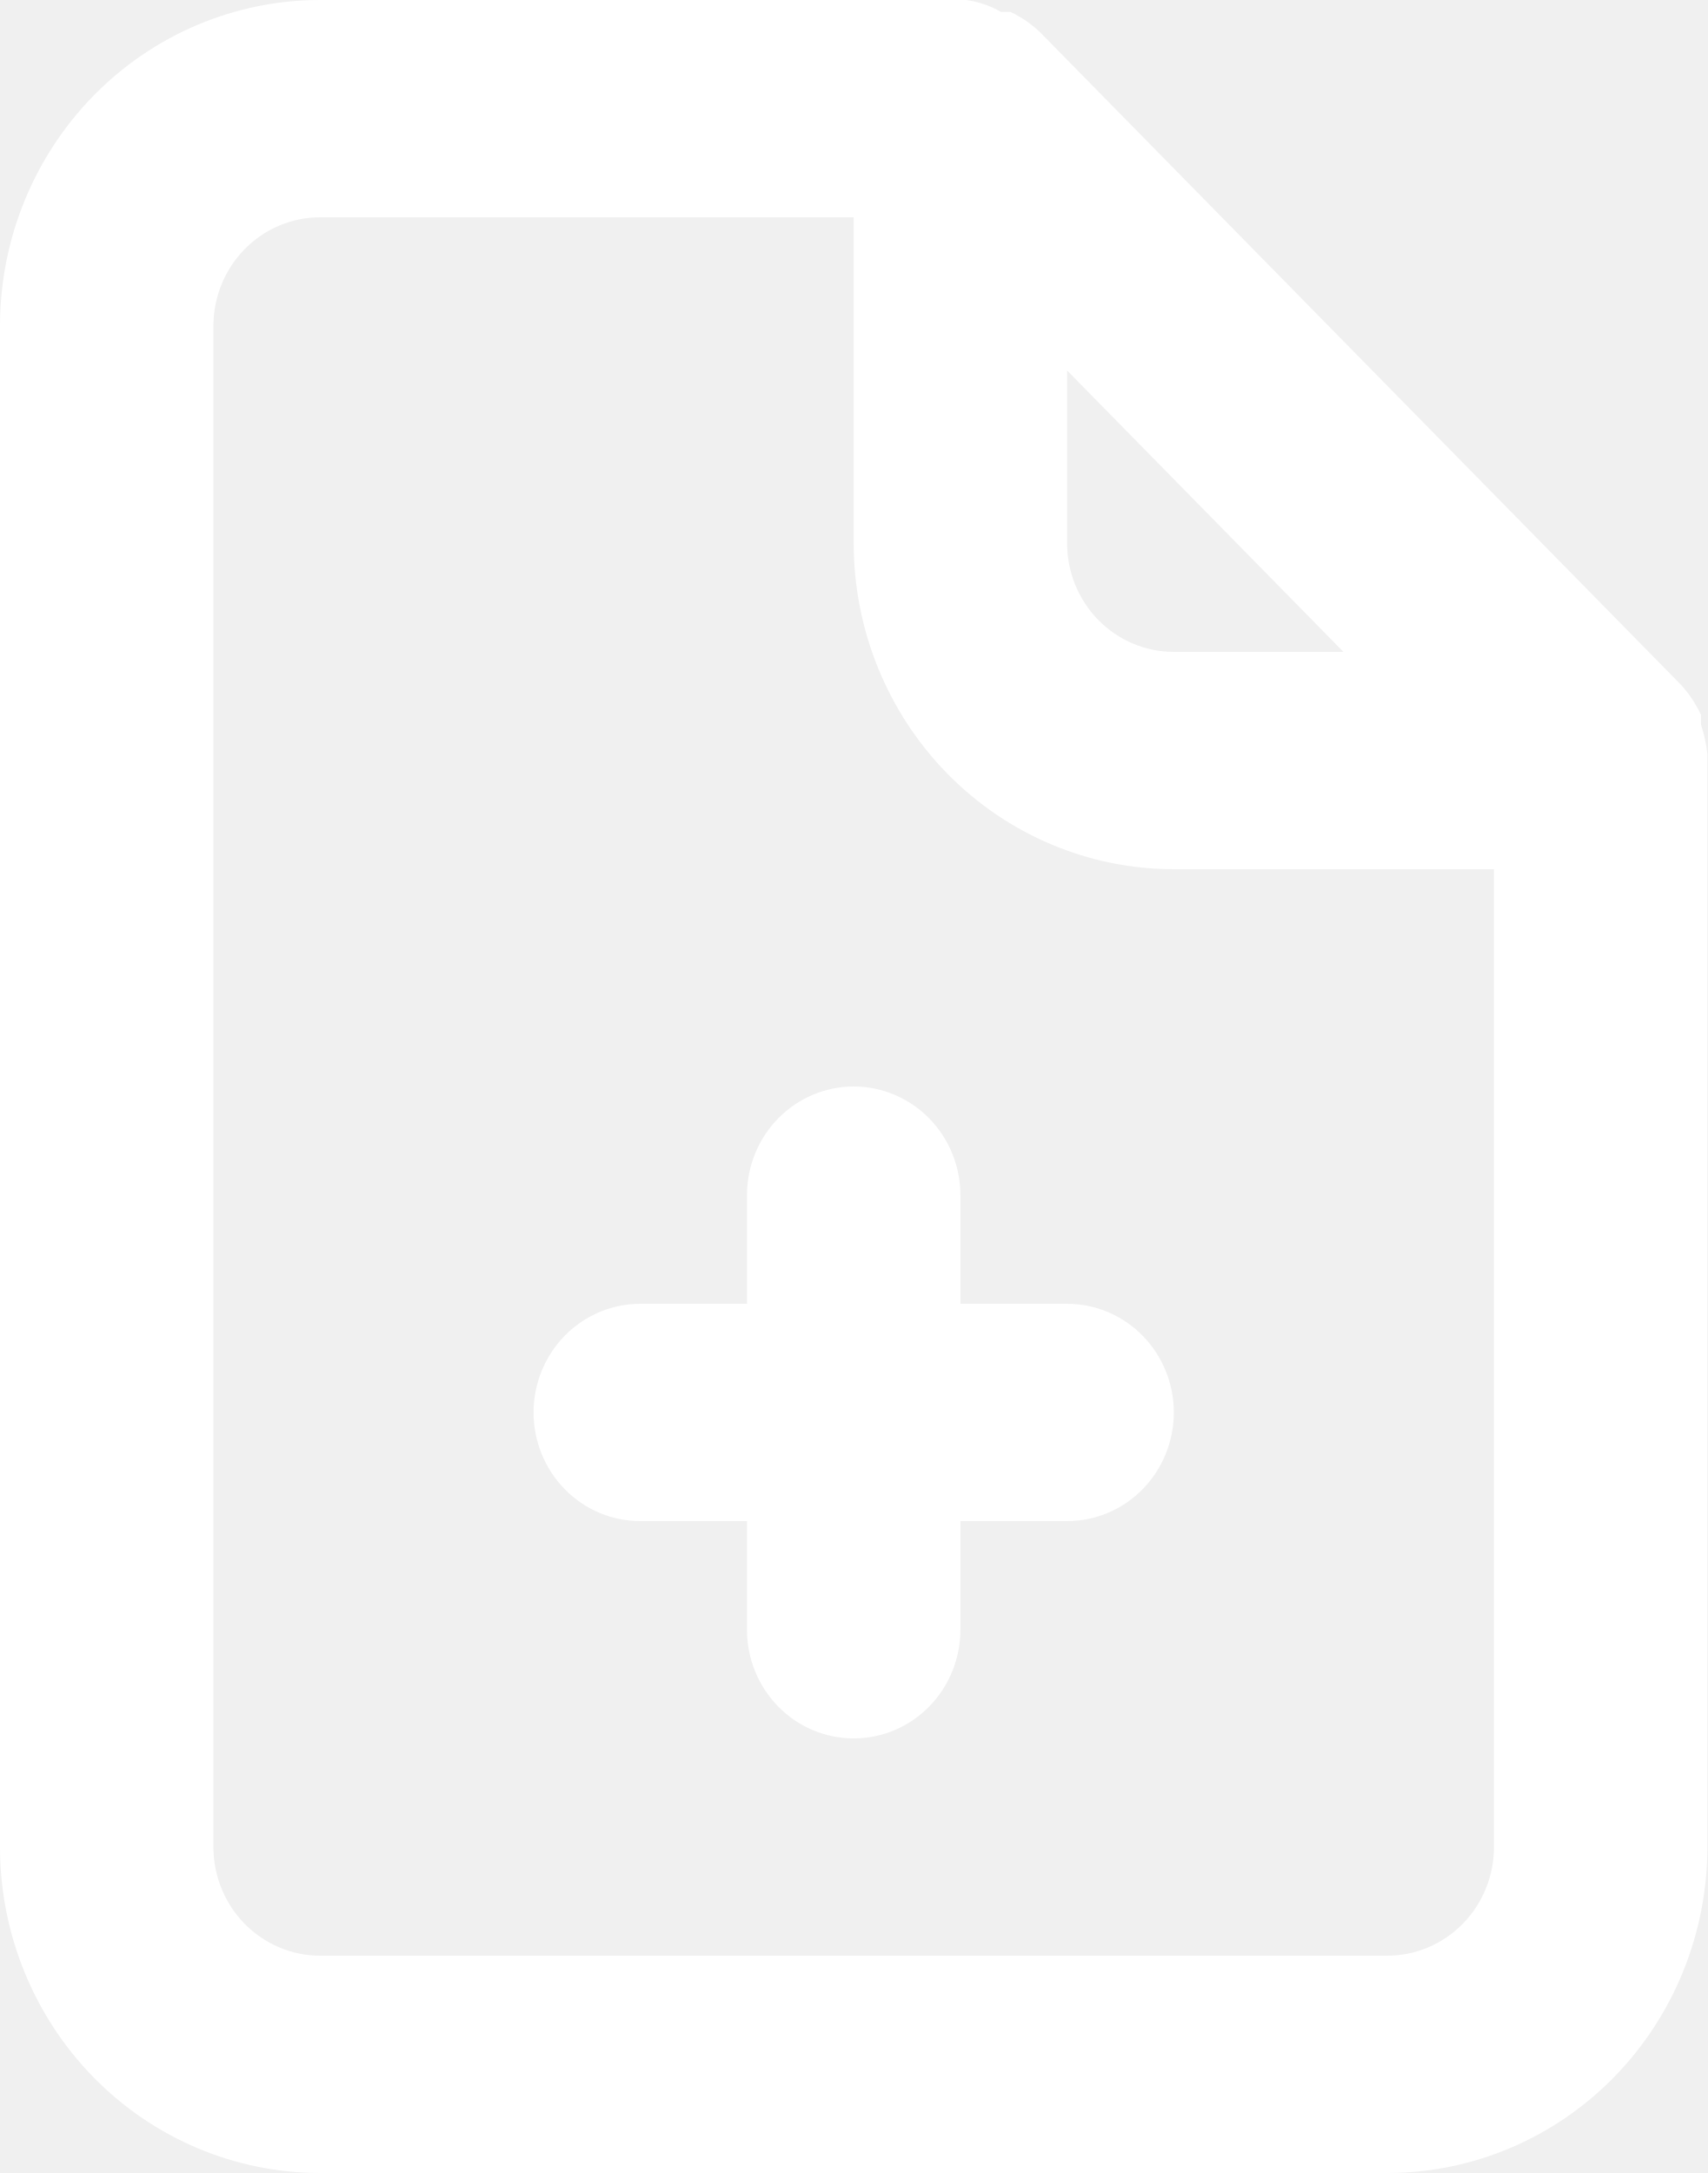
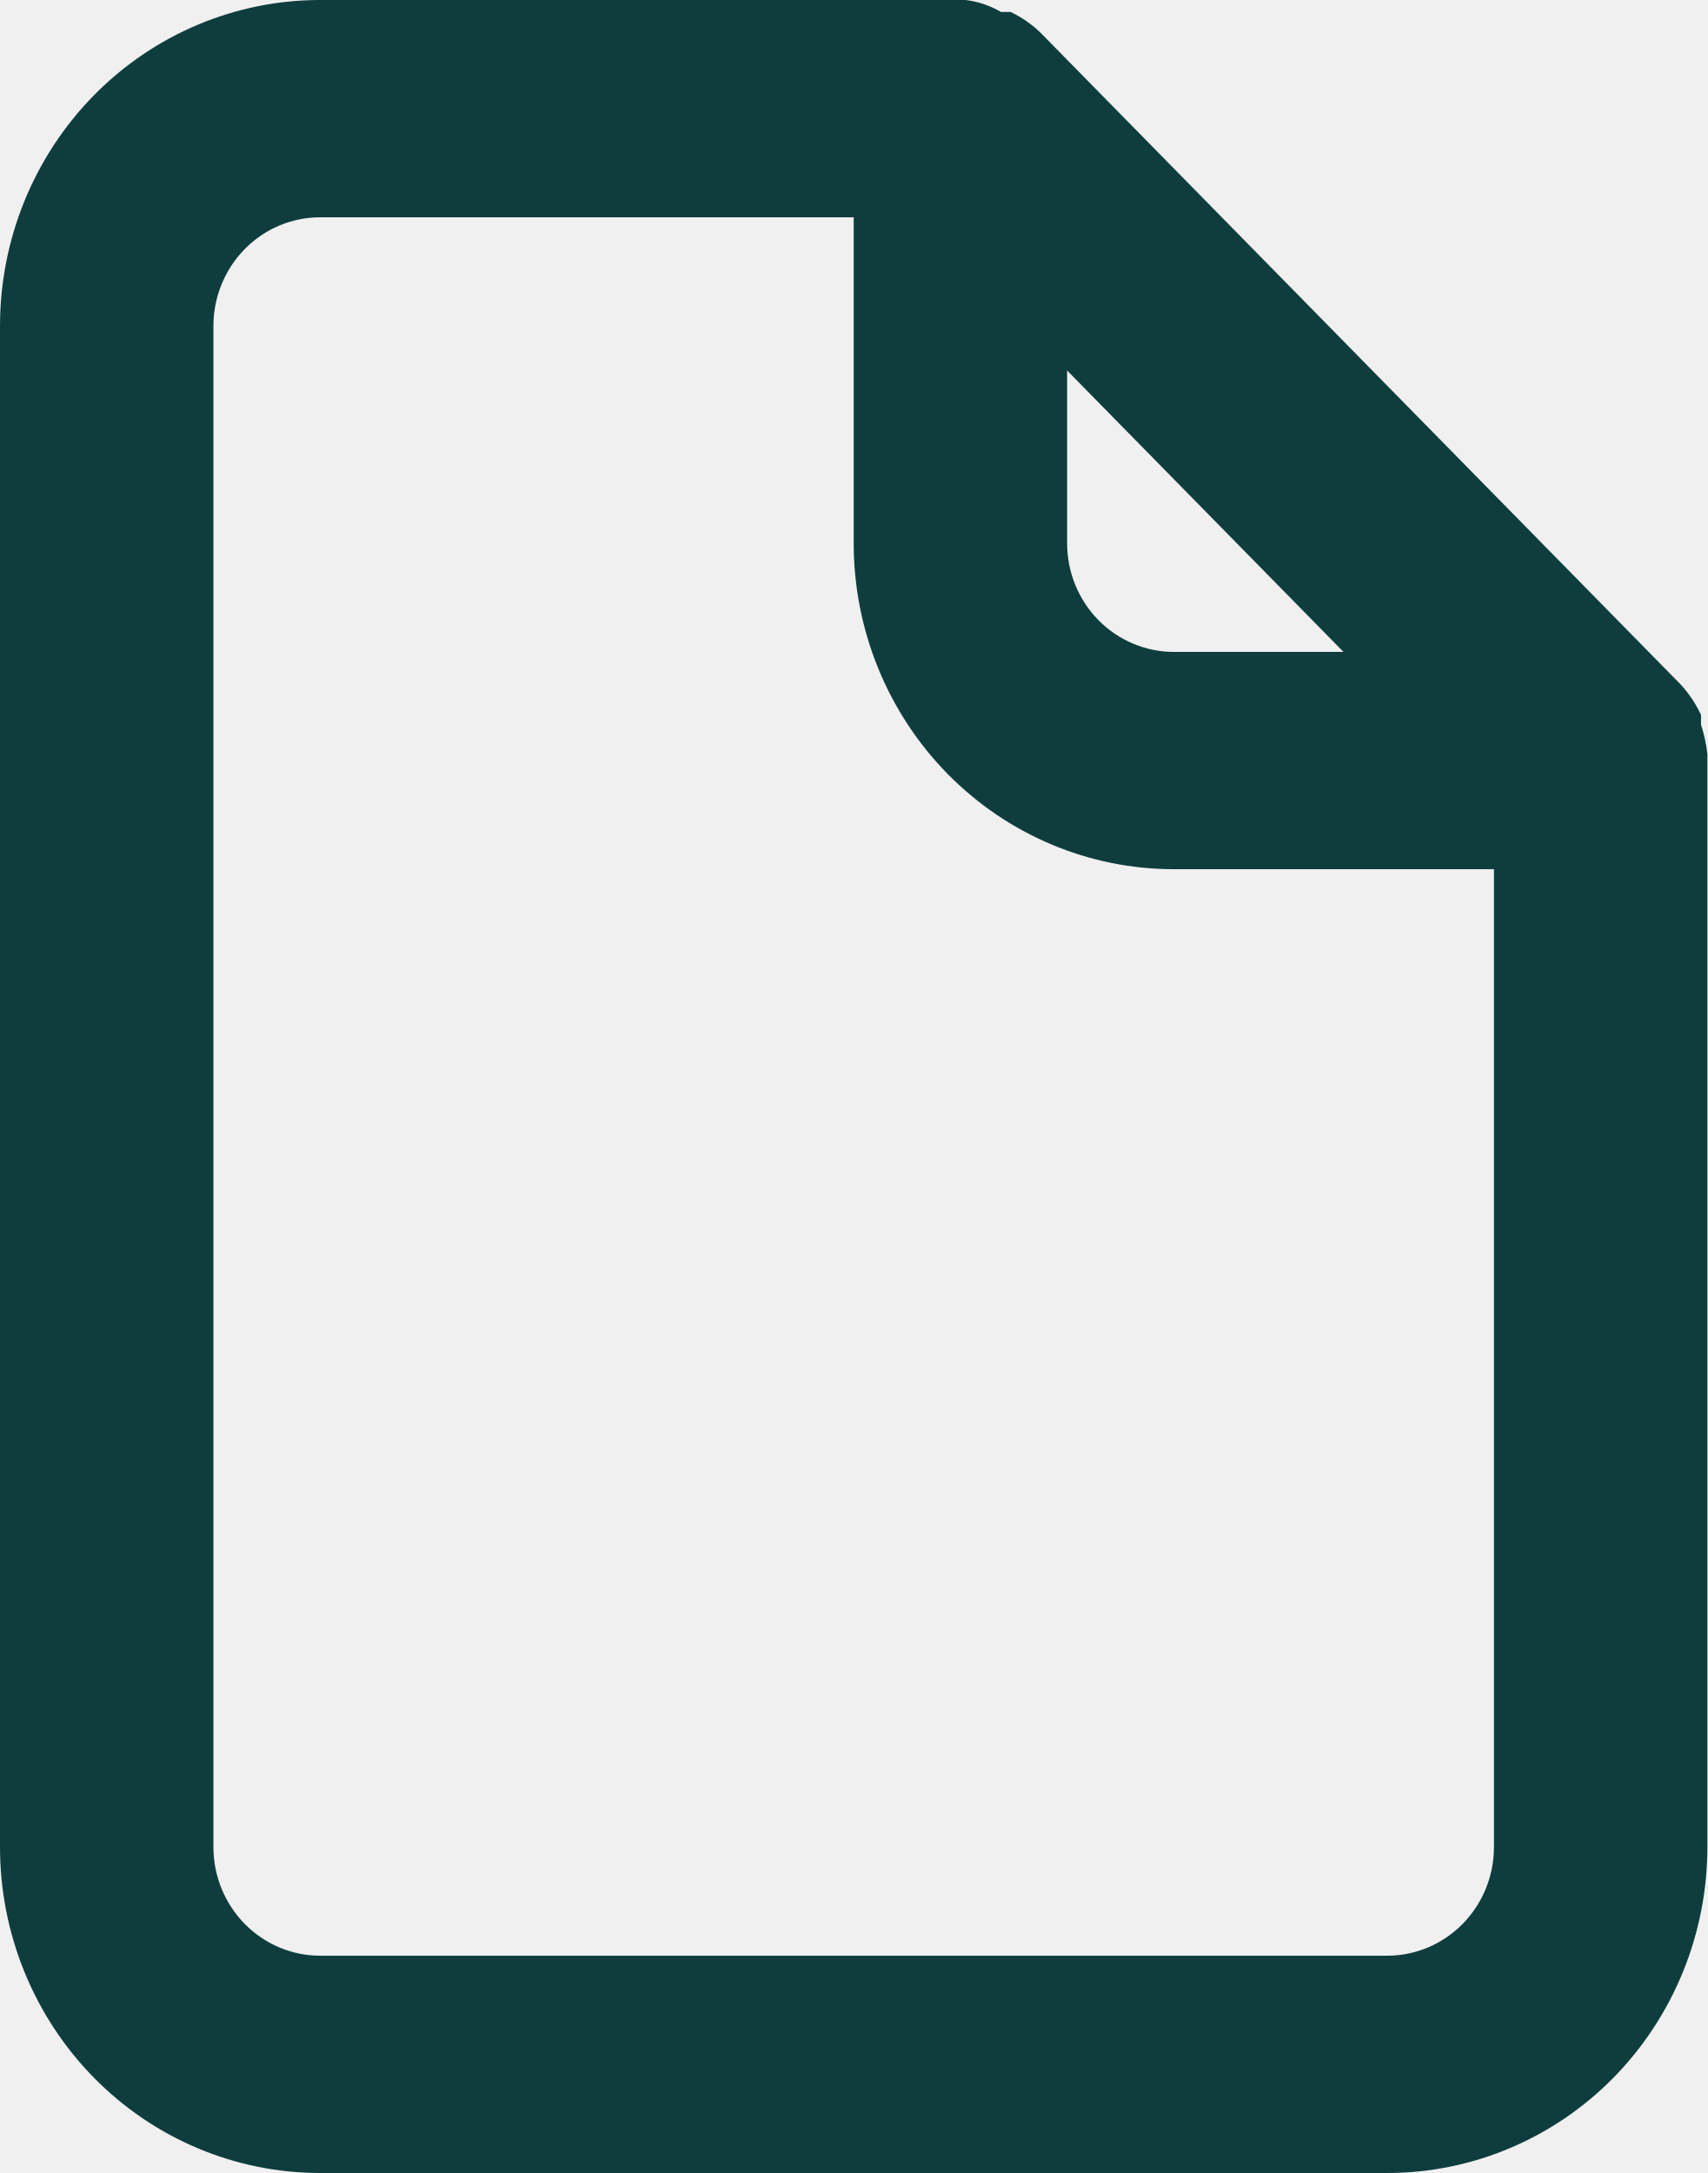
<svg xmlns="http://www.w3.org/2000/svg" width="22" height="28" viewBox="0 0 22 28" fill="none">
-   <path d="M13.75 16.8H12.375V15.4C12.375 15.029 12.23 14.673 11.972 14.41C11.714 14.148 11.365 14 11 14C10.635 14 10.286 14.148 10.028 14.41C9.77 14.673 9.625 15.029 9.625 15.4V16.8H8.25C7.885 16.8 7.536 16.948 7.278 17.21C7.02 17.473 6.875 17.829 6.875 18.2C6.875 18.571 7.02 18.927 7.278 19.19C7.536 19.453 7.885 19.6 8.25 19.6H9.625V21C9.625 21.371 9.77 21.727 10.028 21.99C10.286 22.253 10.635 22.4 11 22.4C11.365 22.4 11.714 22.253 11.972 21.99C12.23 21.727 12.375 21.371 12.375 21V19.6H13.75C14.115 19.6 14.464 19.453 14.722 19.19C14.98 18.927 15.125 18.571 15.125 18.2C15.125 17.829 14.98 17.473 14.722 17.21C14.464 16.948 14.115 16.8 13.75 16.8ZM22 9.716C21.986 9.587 21.958 9.461 21.918 9.338V9.212C21.851 9.068 21.763 8.936 21.656 8.82L13.406 0.42C13.293 0.311 13.163 0.221 13.021 0.154H12.898C12.758 0.072 12.604 0.02 12.444 0H4.125C3.031 0 1.982 0.442 1.208 1.23C0.435 2.018 0 3.086 0 4.2V23.8C0 24.914 0.435 25.982 1.208 26.77C1.982 27.558 3.031 28 4.125 28H17.875C18.969 28 20.018 27.558 20.792 26.77C21.565 25.982 22 24.914 22 23.8V9.8C22 9.8 22 9.8 22 9.716ZM13.75 4.774L17.311 8.4H15.125C14.76 8.4 14.411 8.252 14.153 7.99C13.895 7.727 13.75 7.371 13.75 7V4.774ZM19.25 23.8C19.25 24.171 19.105 24.527 18.847 24.79C18.589 25.052 18.24 25.2 17.875 25.2H4.125C3.76 25.2 3.411 25.052 3.153 24.79C2.895 24.527 2.75 24.171 2.75 23.8V4.2C2.75 3.829 2.895 3.473 3.153 3.21C3.411 2.947 3.76 2.8 4.125 2.8H11V7C11 8.114 11.435 9.182 12.208 9.97C12.982 10.758 14.031 11.2 15.125 11.2H19.25V23.8Z" fill="white" />
+   <path d="M22 9.716C21.986 9.587 21.958 9.461 21.918 9.338V9.212C21.851 9.068 21.763 8.936 21.656 8.82L13.406 0.42C13.293 0.311 13.163 0.221 13.021 0.154H12.898C12.758 0.072 12.604 0.02 12.444 0H4.125C3.031 0 1.982 0.442 1.208 1.23C0.435 2.018 0 3.086 0 4.2V23.8C0 24.914 0.435 25.982 1.208 26.77C1.982 27.558 3.031 28 4.125 28H17.875C18.969 28 20.018 27.558 20.792 26.77C21.565 25.982 22 24.914 22 23.8V9.8C22 9.8 22 9.8 22 9.716ZM13.75 4.774L17.311 8.4H15.125C14.76 8.4 14.411 8.252 14.153 7.99C13.895 7.727 13.75 7.371 13.75 7V4.774ZM19.25 23.8C19.25 24.171 19.105 24.527 18.847 24.79C18.589 25.052 18.24 25.2 17.875 25.2H4.125C3.76 25.2 3.411 25.052 3.153 24.79C2.895 24.527 2.75 24.171 2.75 23.8V4.2C2.75 3.829 2.895 3.473 3.153 3.21C3.411 2.947 3.76 2.8 4.125 2.8H11V7C11 8.114 11.435 9.182 12.208 9.97C12.982 10.758 14.031 11.2 15.125 11.2H19.25V23.8Z" fill="#0F3D3E" />
</svg>
